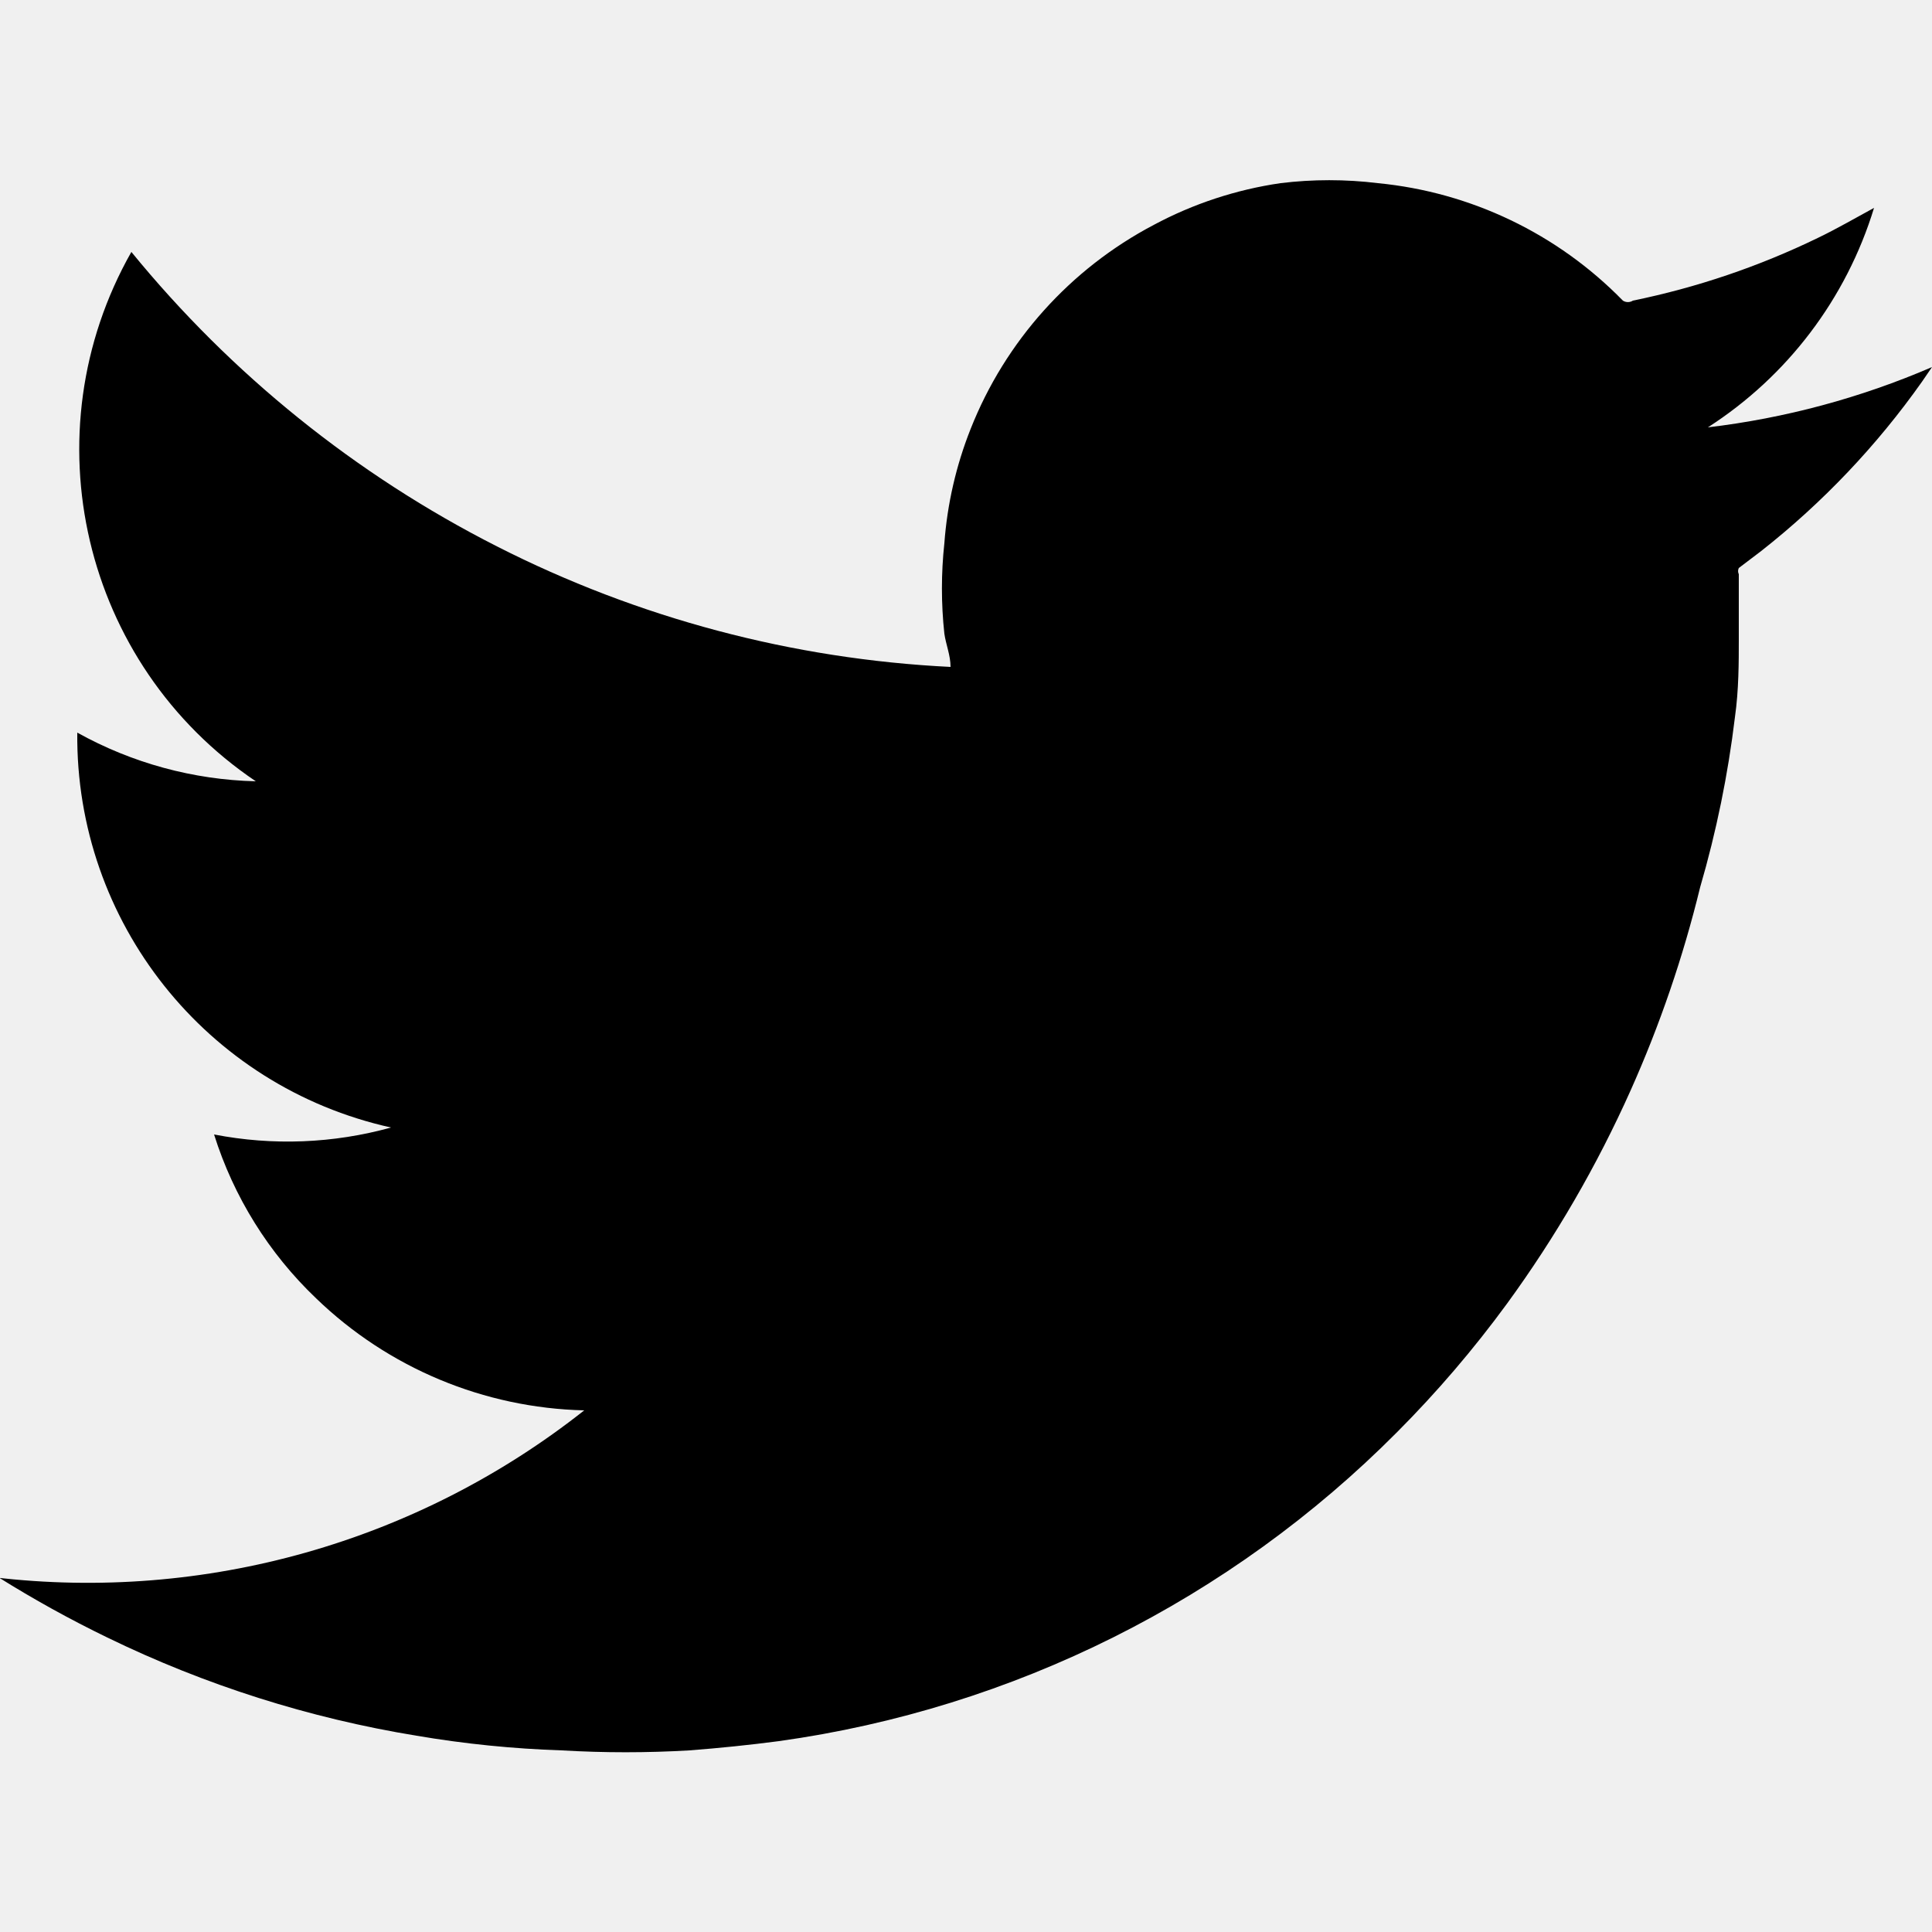
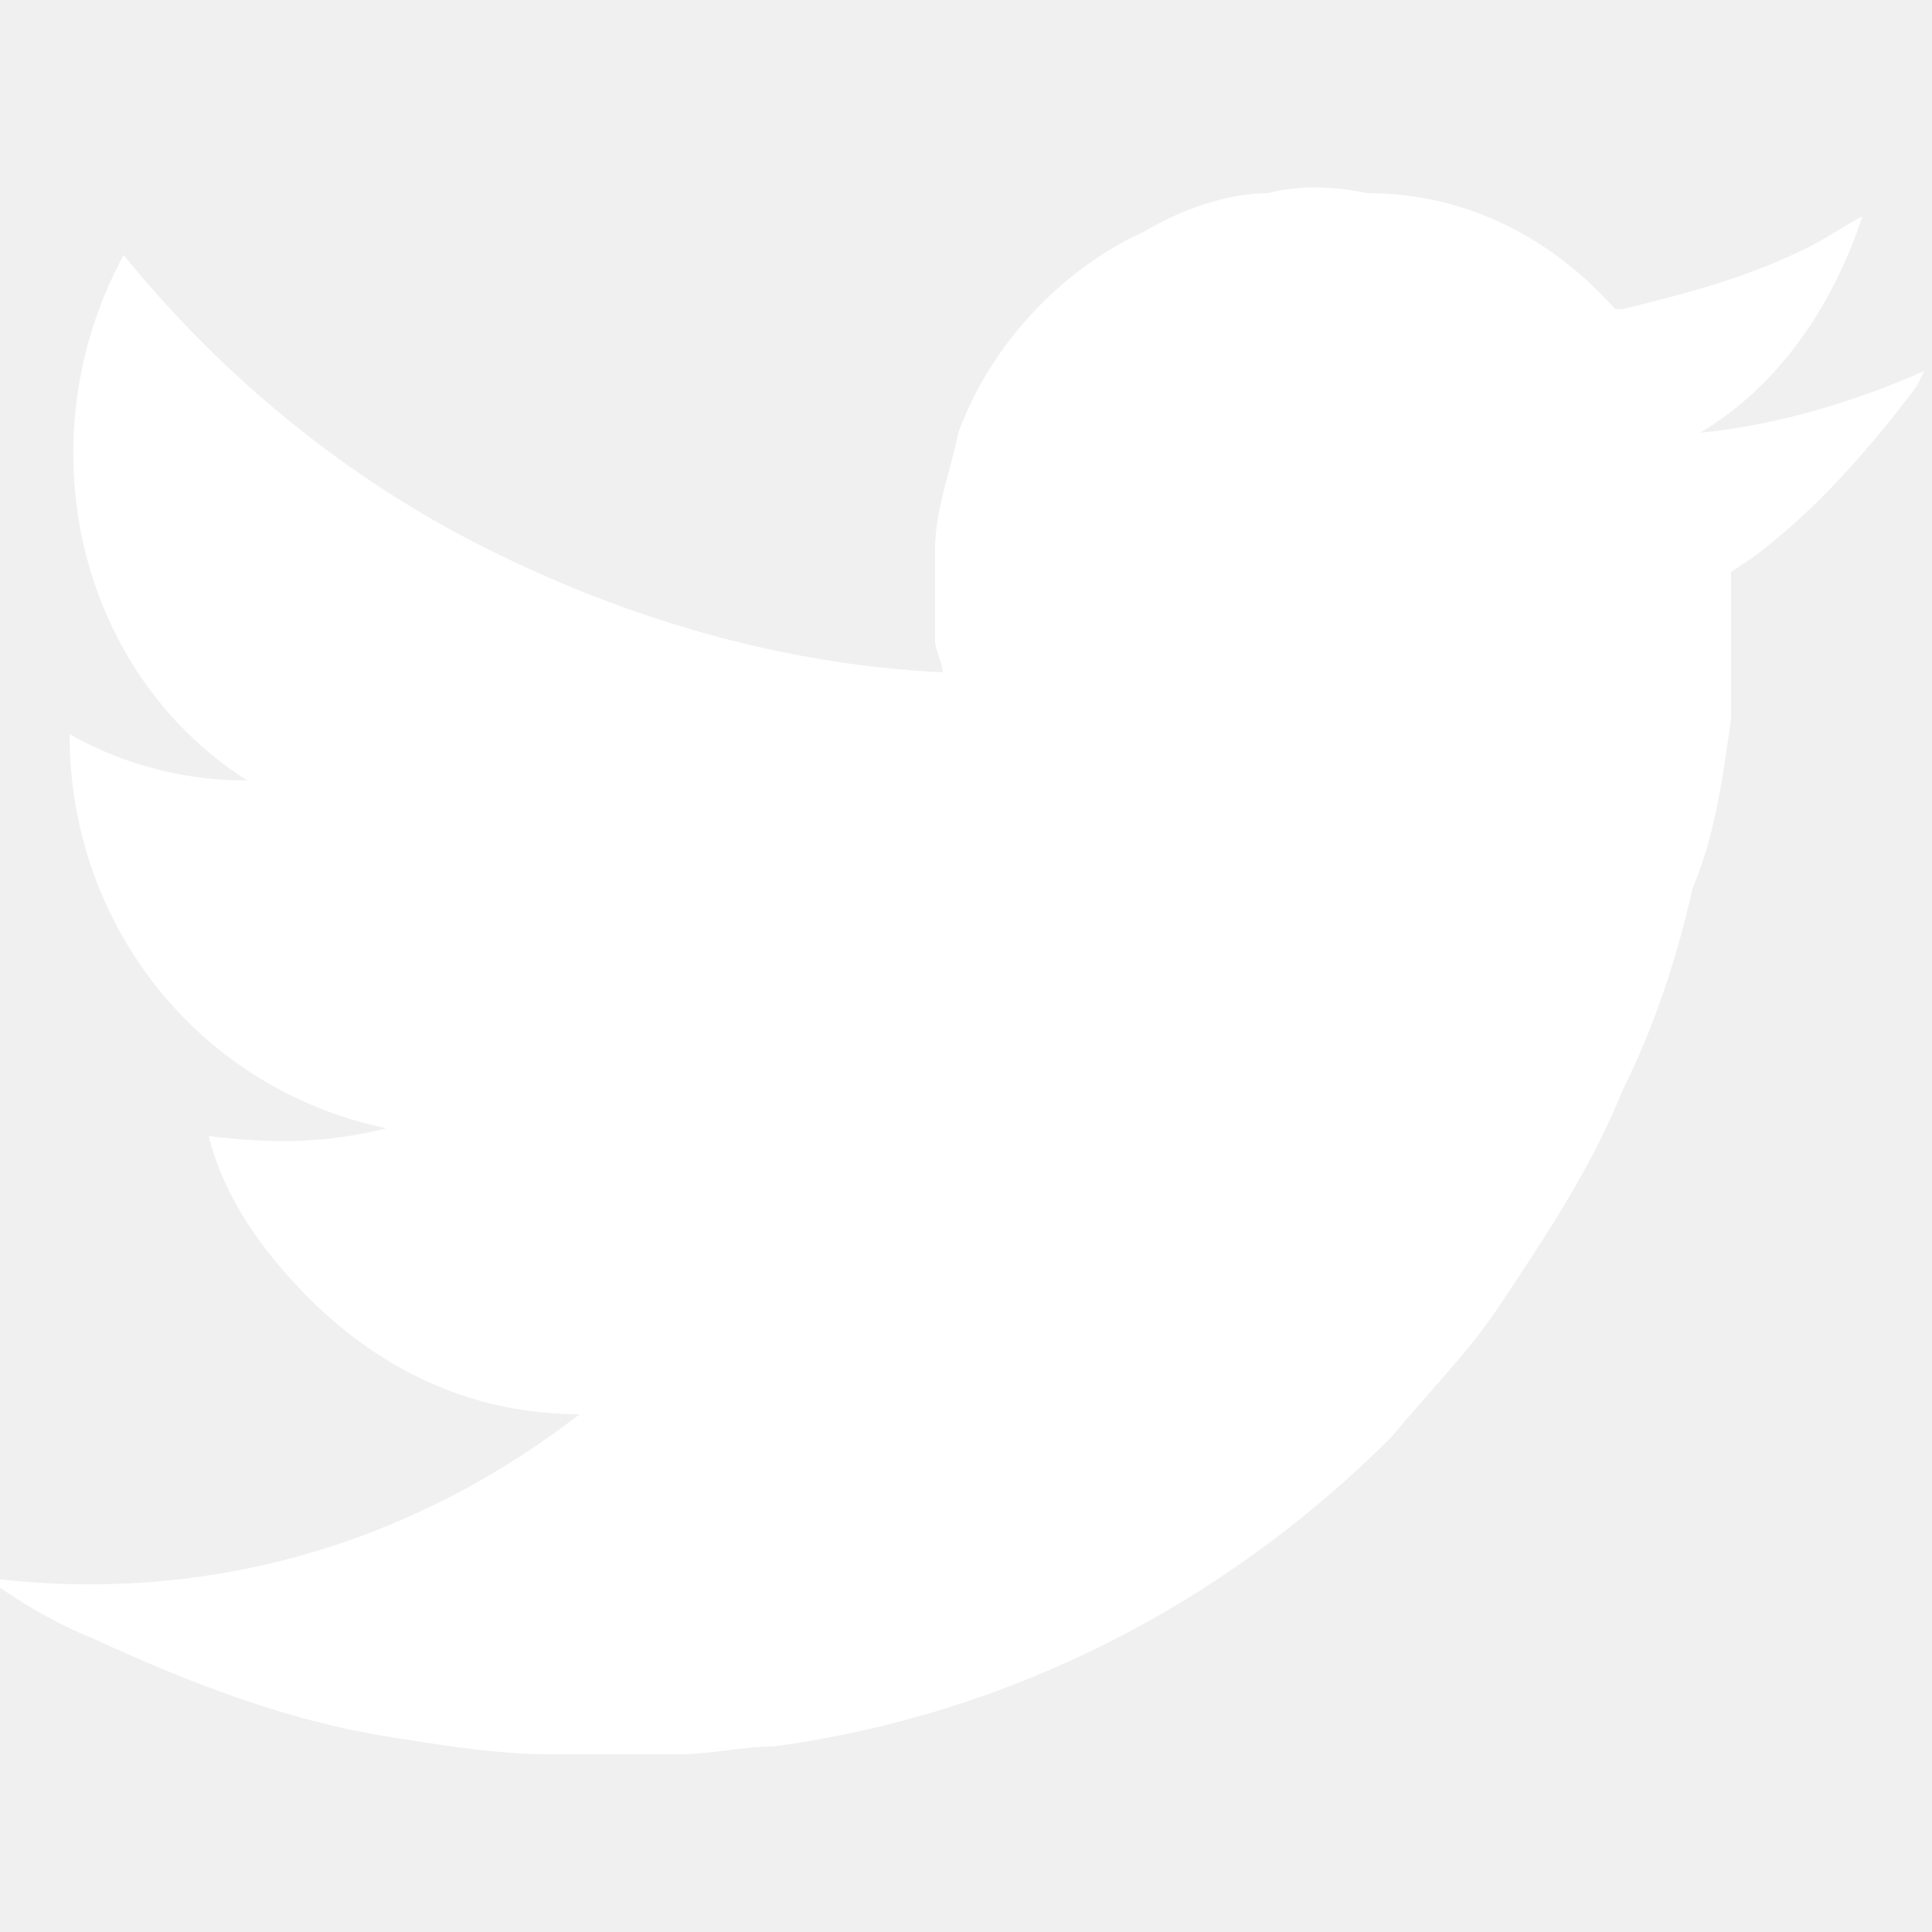
- <svg xmlns="http://www.w3.org/2000/svg" id="Layer_1" data-name="Layer 1" viewBox="0 0 25 25">
-   <g id="_4OBHfx" data-name="4OBHfx">
-     <path d="M7.56,18.25A5.17,5.17,0,0,1,4.09,16.8a5,5,0,0,1-1.32-2.12,5,5,0,0,0,2.29-.09A5.18,5.18,0,0,1,1,9.48a5,5,0,0,0,2.31.63A5.18,5.18,0,0,1,1.7,3.26,14.69,14.69,0,0,0,6.43,7.07,14.52,14.52,0,0,0,12.3,8.63c0-.15-.06-.29-.08-.43a5.44,5.44,0,0,1,0-1.17,5,5,0,0,1,.34-1.48,5.1,5.1,0,0,1,2.37-2.64,5,5,0,0,1,1.64-.54,5.18,5.18,0,0,1,1.26,0A5.12,5.12,0,0,1,21,3.89a.12.12,0,0,0,.13,0,10.13,10.13,0,0,0,2.39-.81c.25-.12.49-.26.73-.39l0,0A5.17,5.17,0,0,1,22.1,5.53,10.42,10.42,0,0,0,25,4.75l-.13.19a10.48,10.48,0,0,1-2.08,2.19l-.29.22a.09.09,0,0,0,0,.08c0,.28,0,.57,0,.85s0,.65-.05,1A13.71,13.71,0,0,1,22,11.48a15.34,15.34,0,0,1-.9,2.63,15.25,15.25,0,0,1-1.6,2.76,14.39,14.39,0,0,1-1.42,1.66,14,14,0,0,1-8,4c-.38.05-.77.09-1.16.12a14.16,14.16,0,0,1-1.65,0,13.9,13.9,0,0,1-1.88-.19,14.48,14.48,0,0,1-4-1.27,14.93,14.93,0,0,1-1.41-.78l-.06,0A10.36,10.36,0,0,0,7.56,18.25Z" />
+ <svg xmlns="http://www.w3.org/2000/svg" version="1.1" id="Layer_1" x="0px" y="0px" viewBox="0 0 25 25" style="enable-background:new 0 0 25 25;" xml:space="preserve">
+   <style type="text/css">
+ 	.st0{fill:#FFFFFF;}
+ </style>
+   <g id="_4OBHfx">
+     <path class="st0" d="M7.5,18.3c-1.3,0-2.5-0.5-3.5-1.5c-0.6-0.6-1.1-1.3-1.3-2.1c0.8,0.1,1.5,0.1,2.3-0.1C2.6,14.1,0.9,12,0.9,9.5   c0.7,0.4,1.5,0.6,2.3,0.6C1,8.7,0.3,5.7,1.6,3.3c1.3,1.6,2.9,2.9,4.7,3.8c1.8,0.9,3.8,1.5,5.9,1.6c0-0.1-0.1-0.3-0.1-0.4   c0-0.4,0-0.8,0-1.2c0-0.5,0.2-1,0.3-1.5c0.4-1.1,1.3-2.1,2.4-2.6c0.5-0.3,1.1-0.5,1.6-0.5c0.4-0.1,0.8-0.1,1.3,0   C19,2.5,20.1,3.1,20.9,4c0,0,0.1,0,0.1,0c0.8-0.2,1.6-0.4,2.4-0.8c0.2-0.1,0.5-0.3,0.7-0.4l0,0c-0.4,1.2-1.1,2.2-2.1,2.8   c1-0.1,2-0.4,2.9-0.8L24.8,5c-0.6,0.8-1.3,1.6-2.1,2.2l-0.3,0.2c0,0,0,0.1,0,0.1c0,0.3,0,0.6,0,0.8s0,0.6,0,1   c-0.1,0.7-0.2,1.5-0.5,2.2c-0.2,0.9-0.5,1.8-0.9,2.6c-0.4,1-1,1.9-1.6,2.8c-0.4,0.6-0.9,1.1-1.4,1.7c-2.2,2.2-5,3.6-8,4   c-0.4,0-0.8,0.1-1.2,0.1c-0.5,0-1.1,0-1.7,0c-0.6,0-1.3-0.1-1.9-0.2c-1.4-0.2-2.7-0.7-4-1.3c-0.5-0.2-1-0.5-1.4-0.8h-0.1   C2.6,20.8,5.3,20,7.5,18.3z" />
  </g>
</svg>
